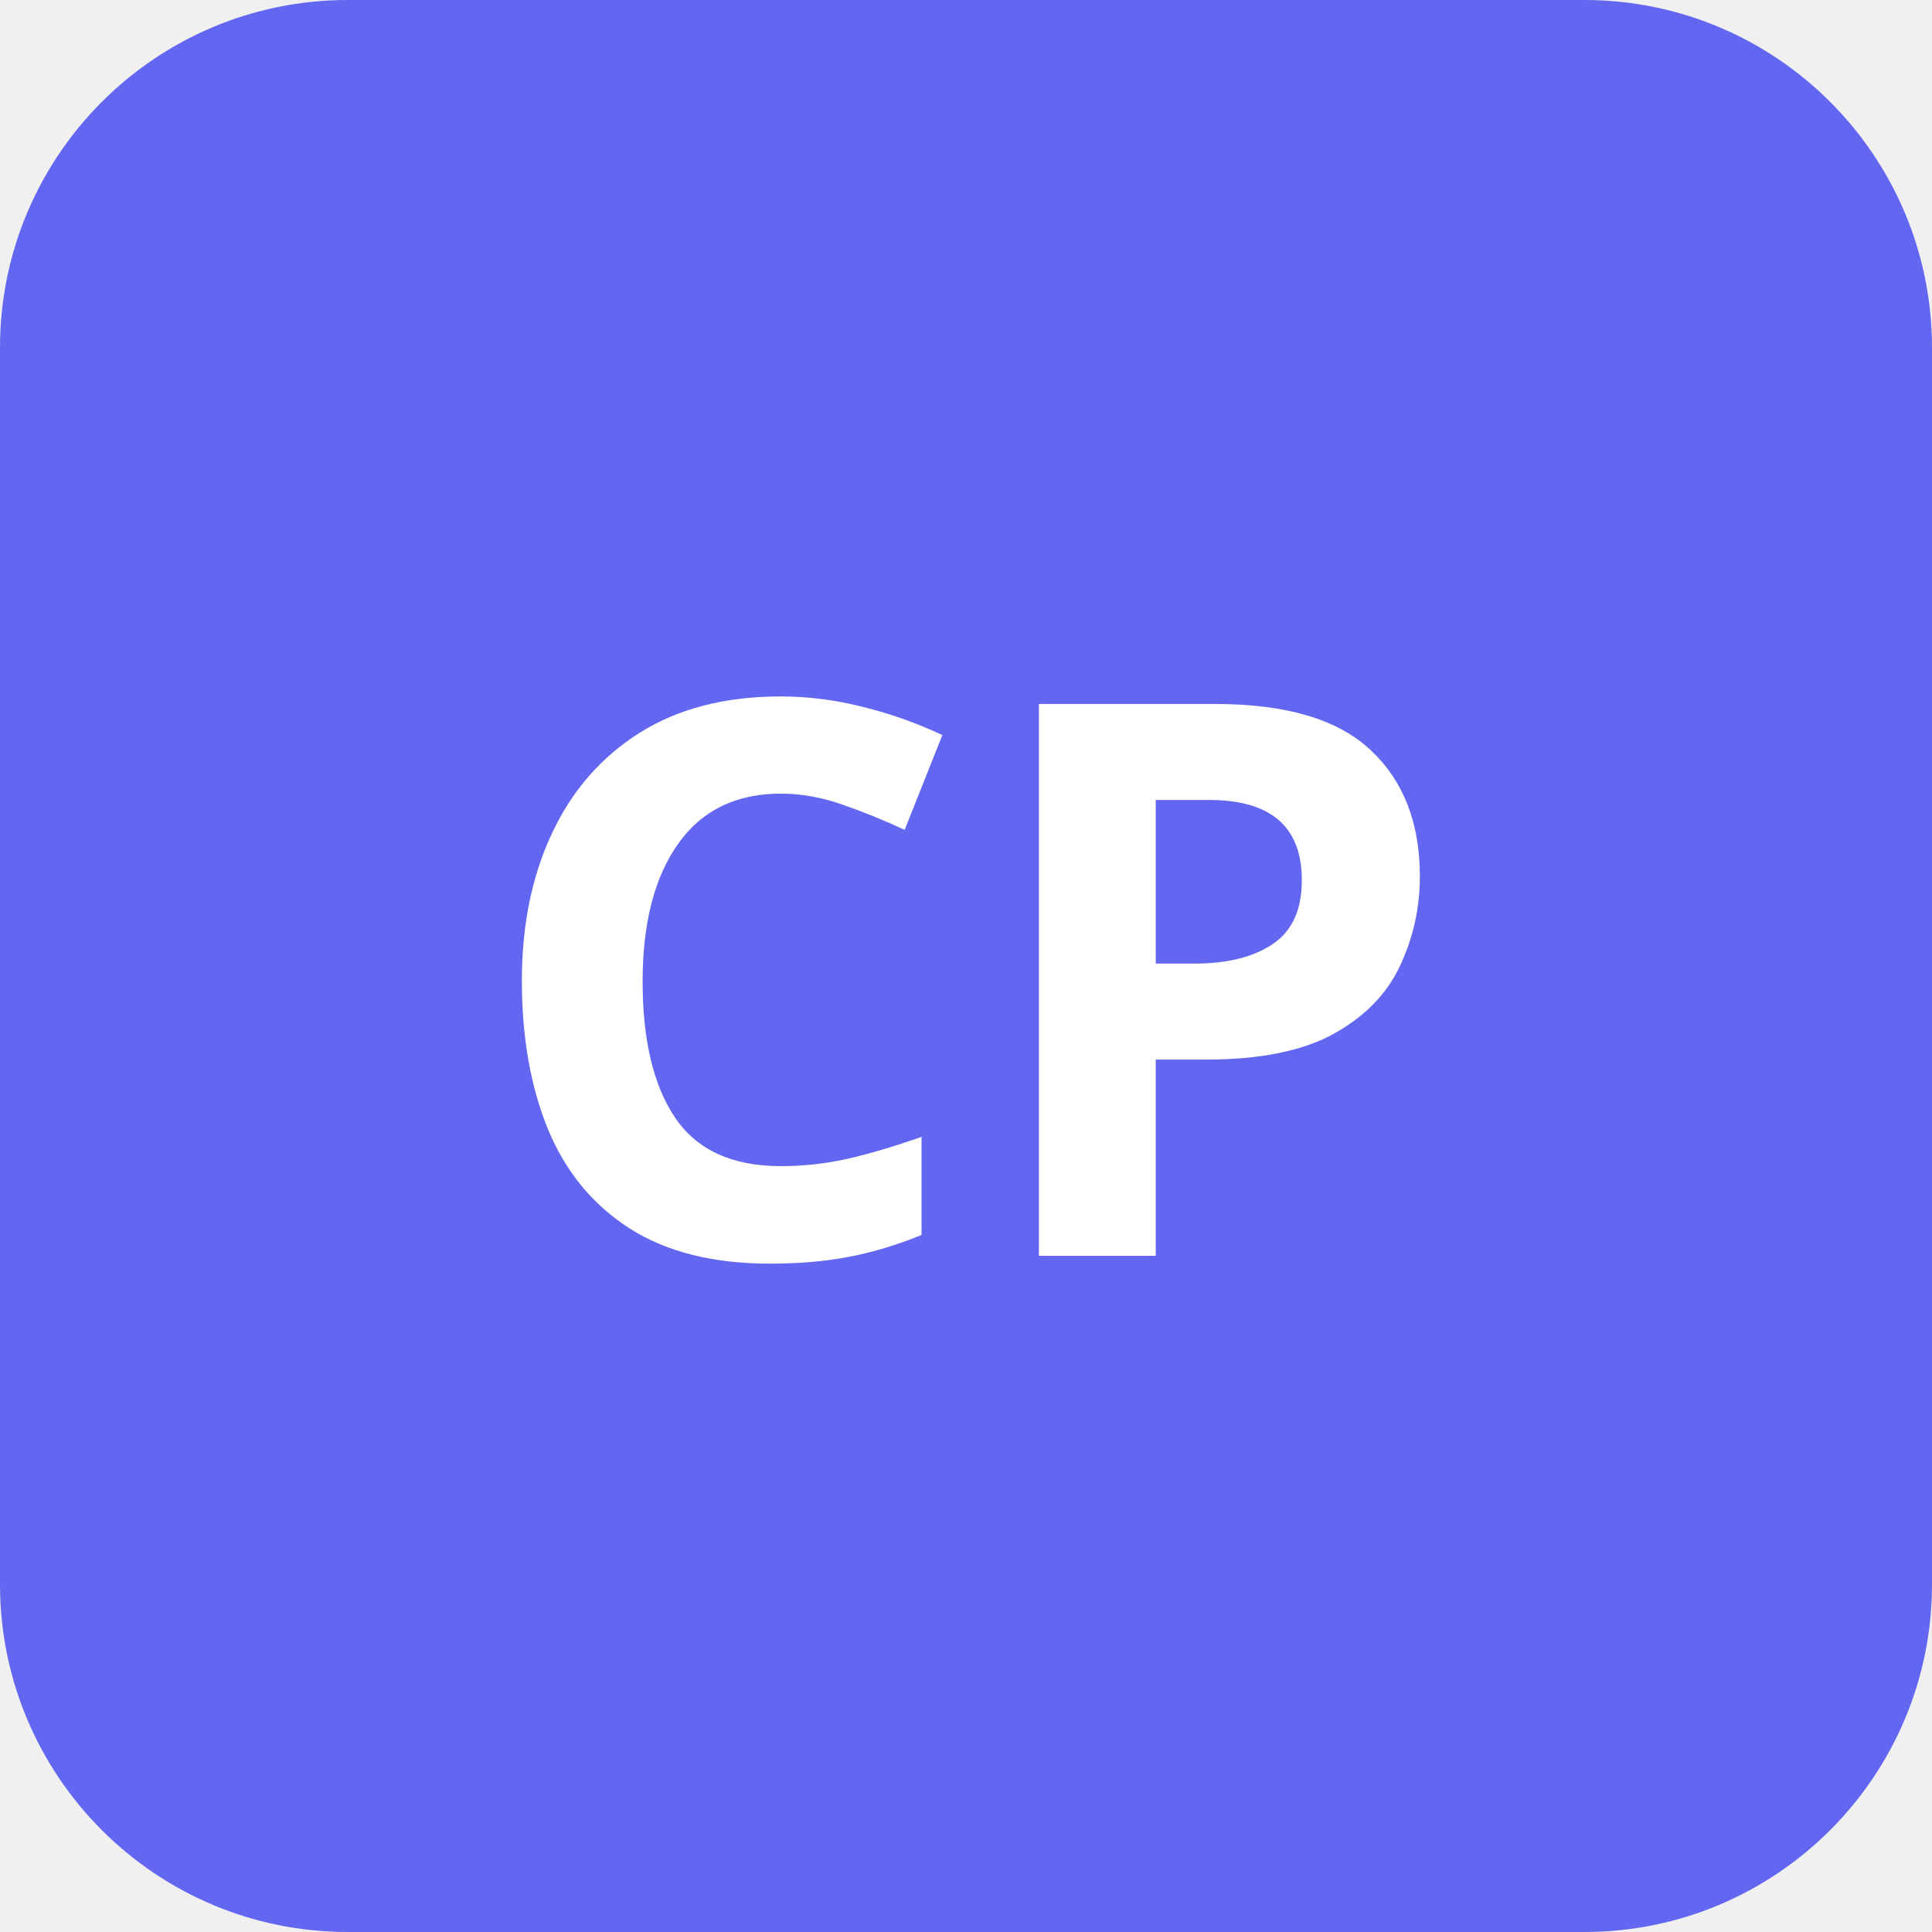
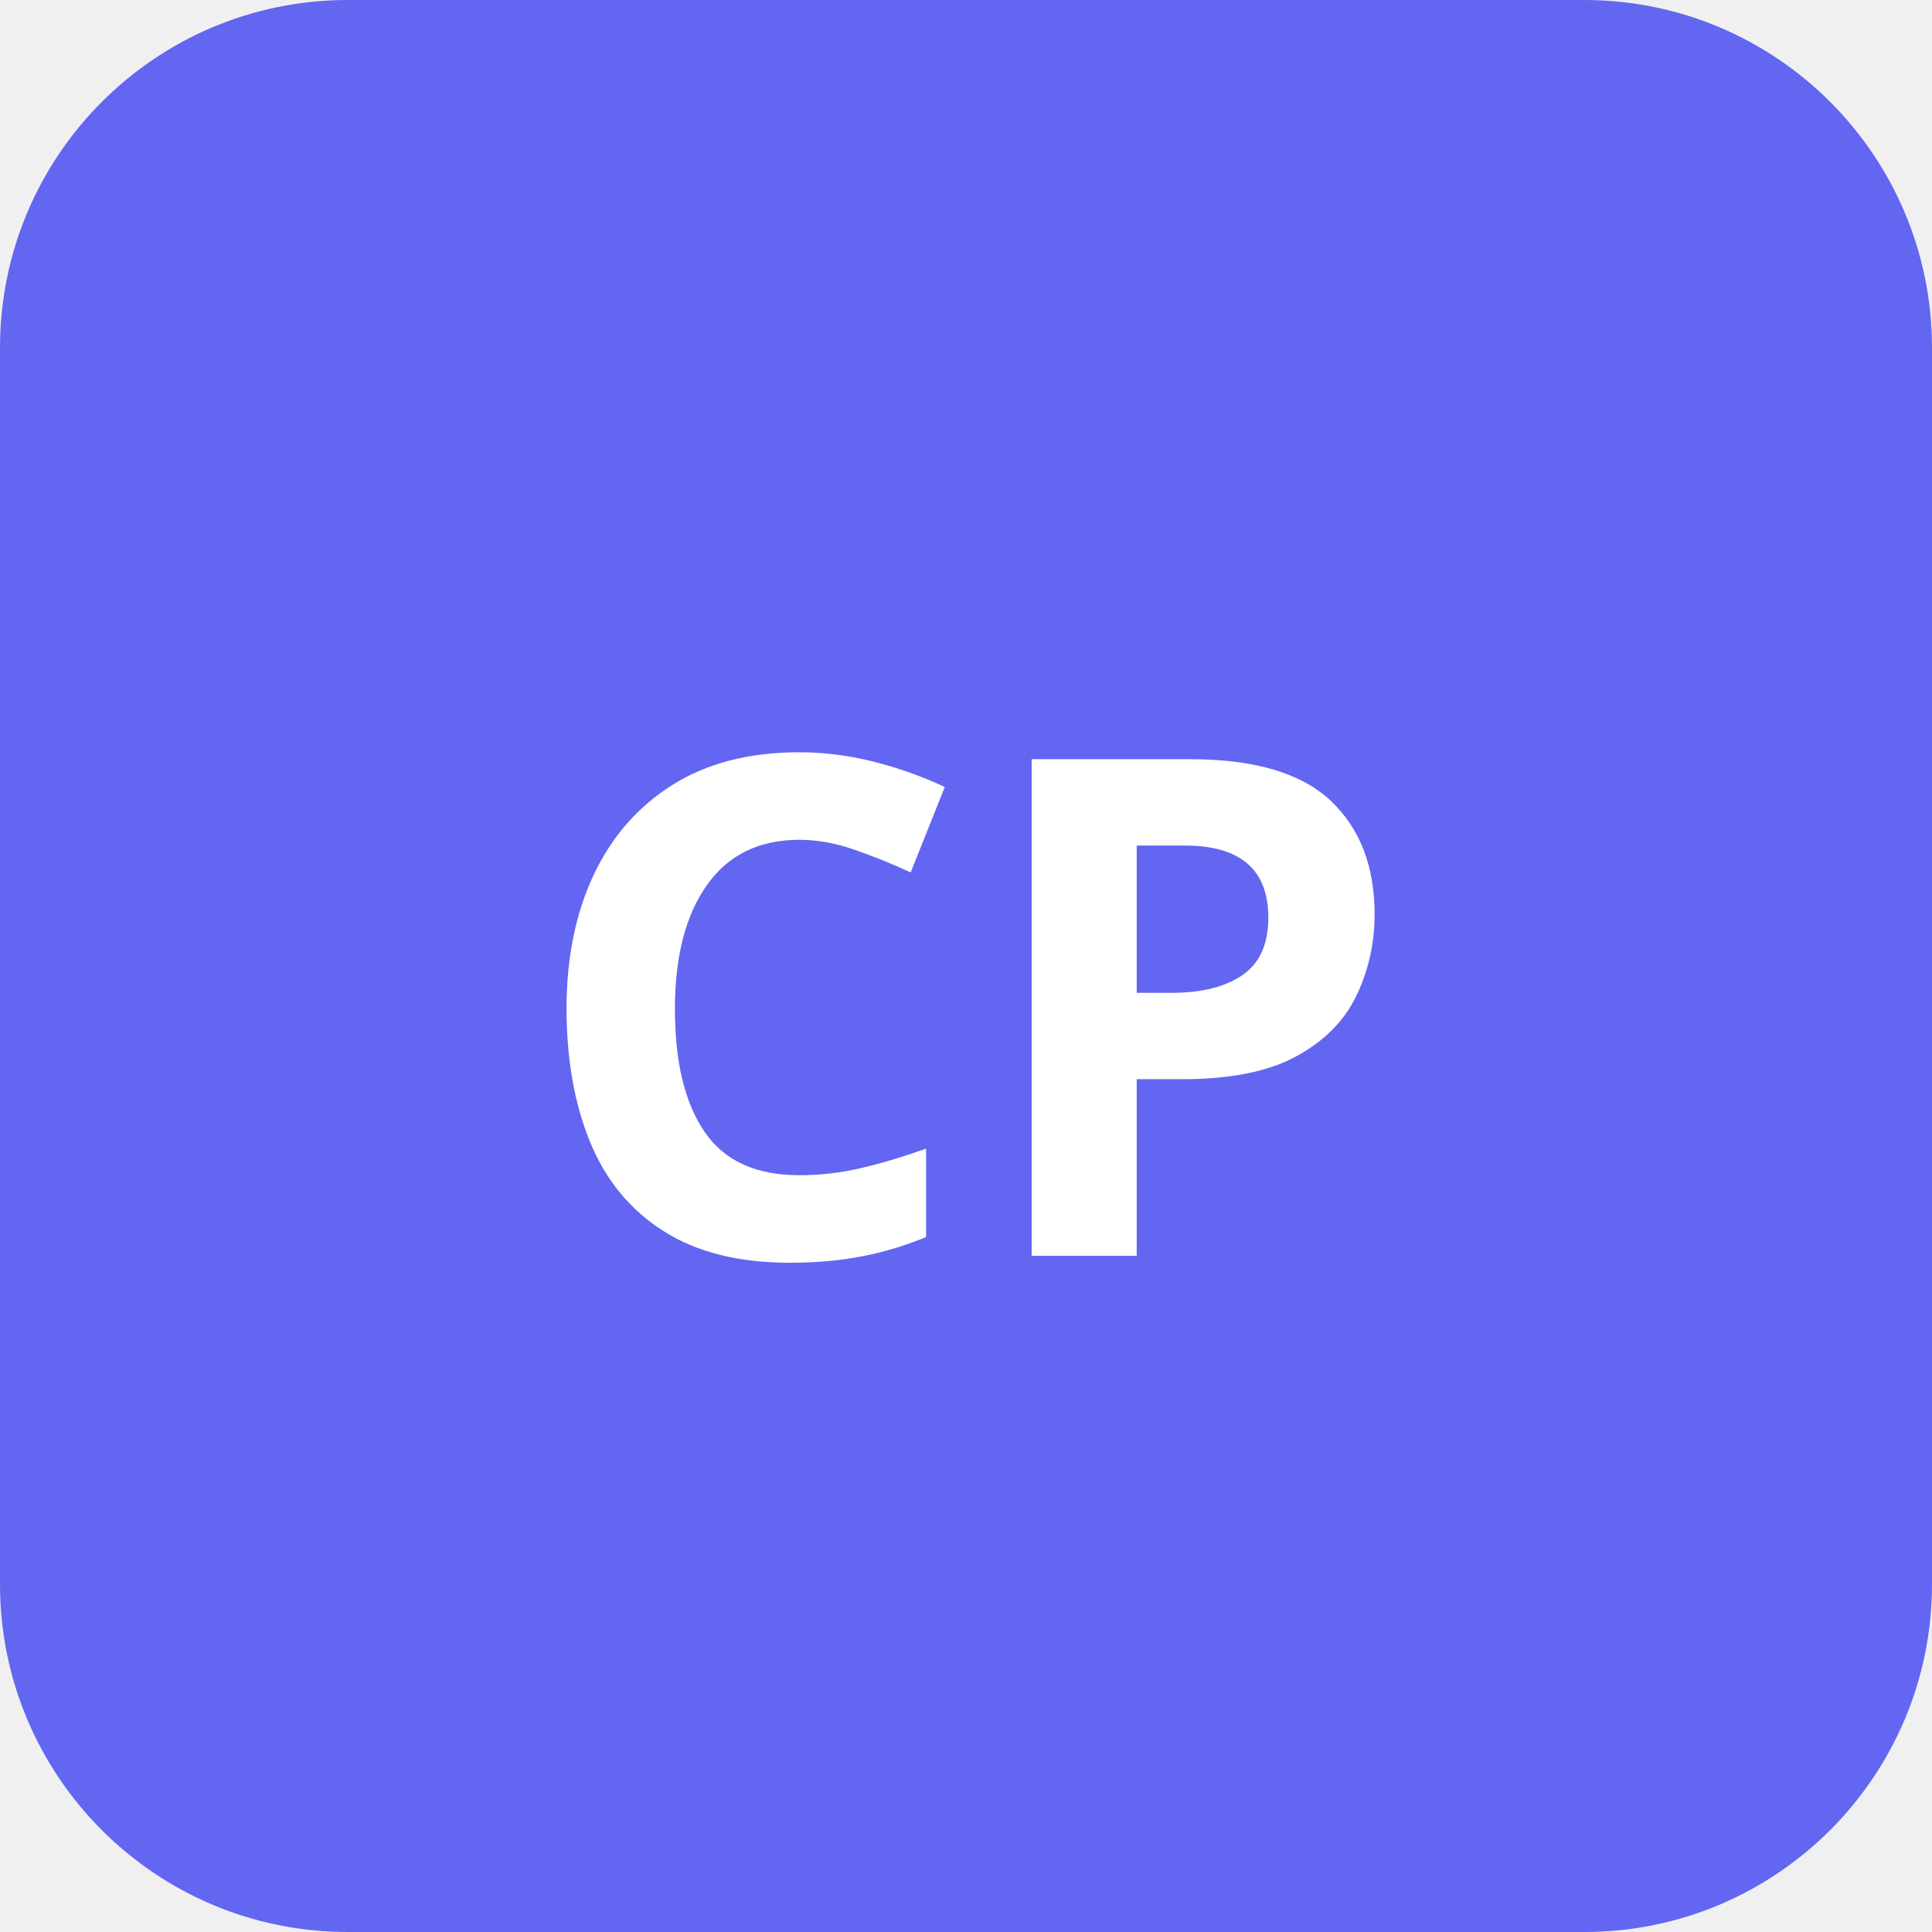
<svg xmlns="http://www.w3.org/2000/svg" viewBox="0 0 100 100">
  <rect width="100" height="100" rx="18" fill="#6366f1" />
-   <text x="50" y="65" font-family="system-ui" font-size="40" font-weight="700" fill="white" text-anchor="middle">CP</text>
+   <text x="50" y="65" font-family="system-ui" font-size="36" font-weight="700" fill="white" text-anchor="middle">CP</text>
</svg>
